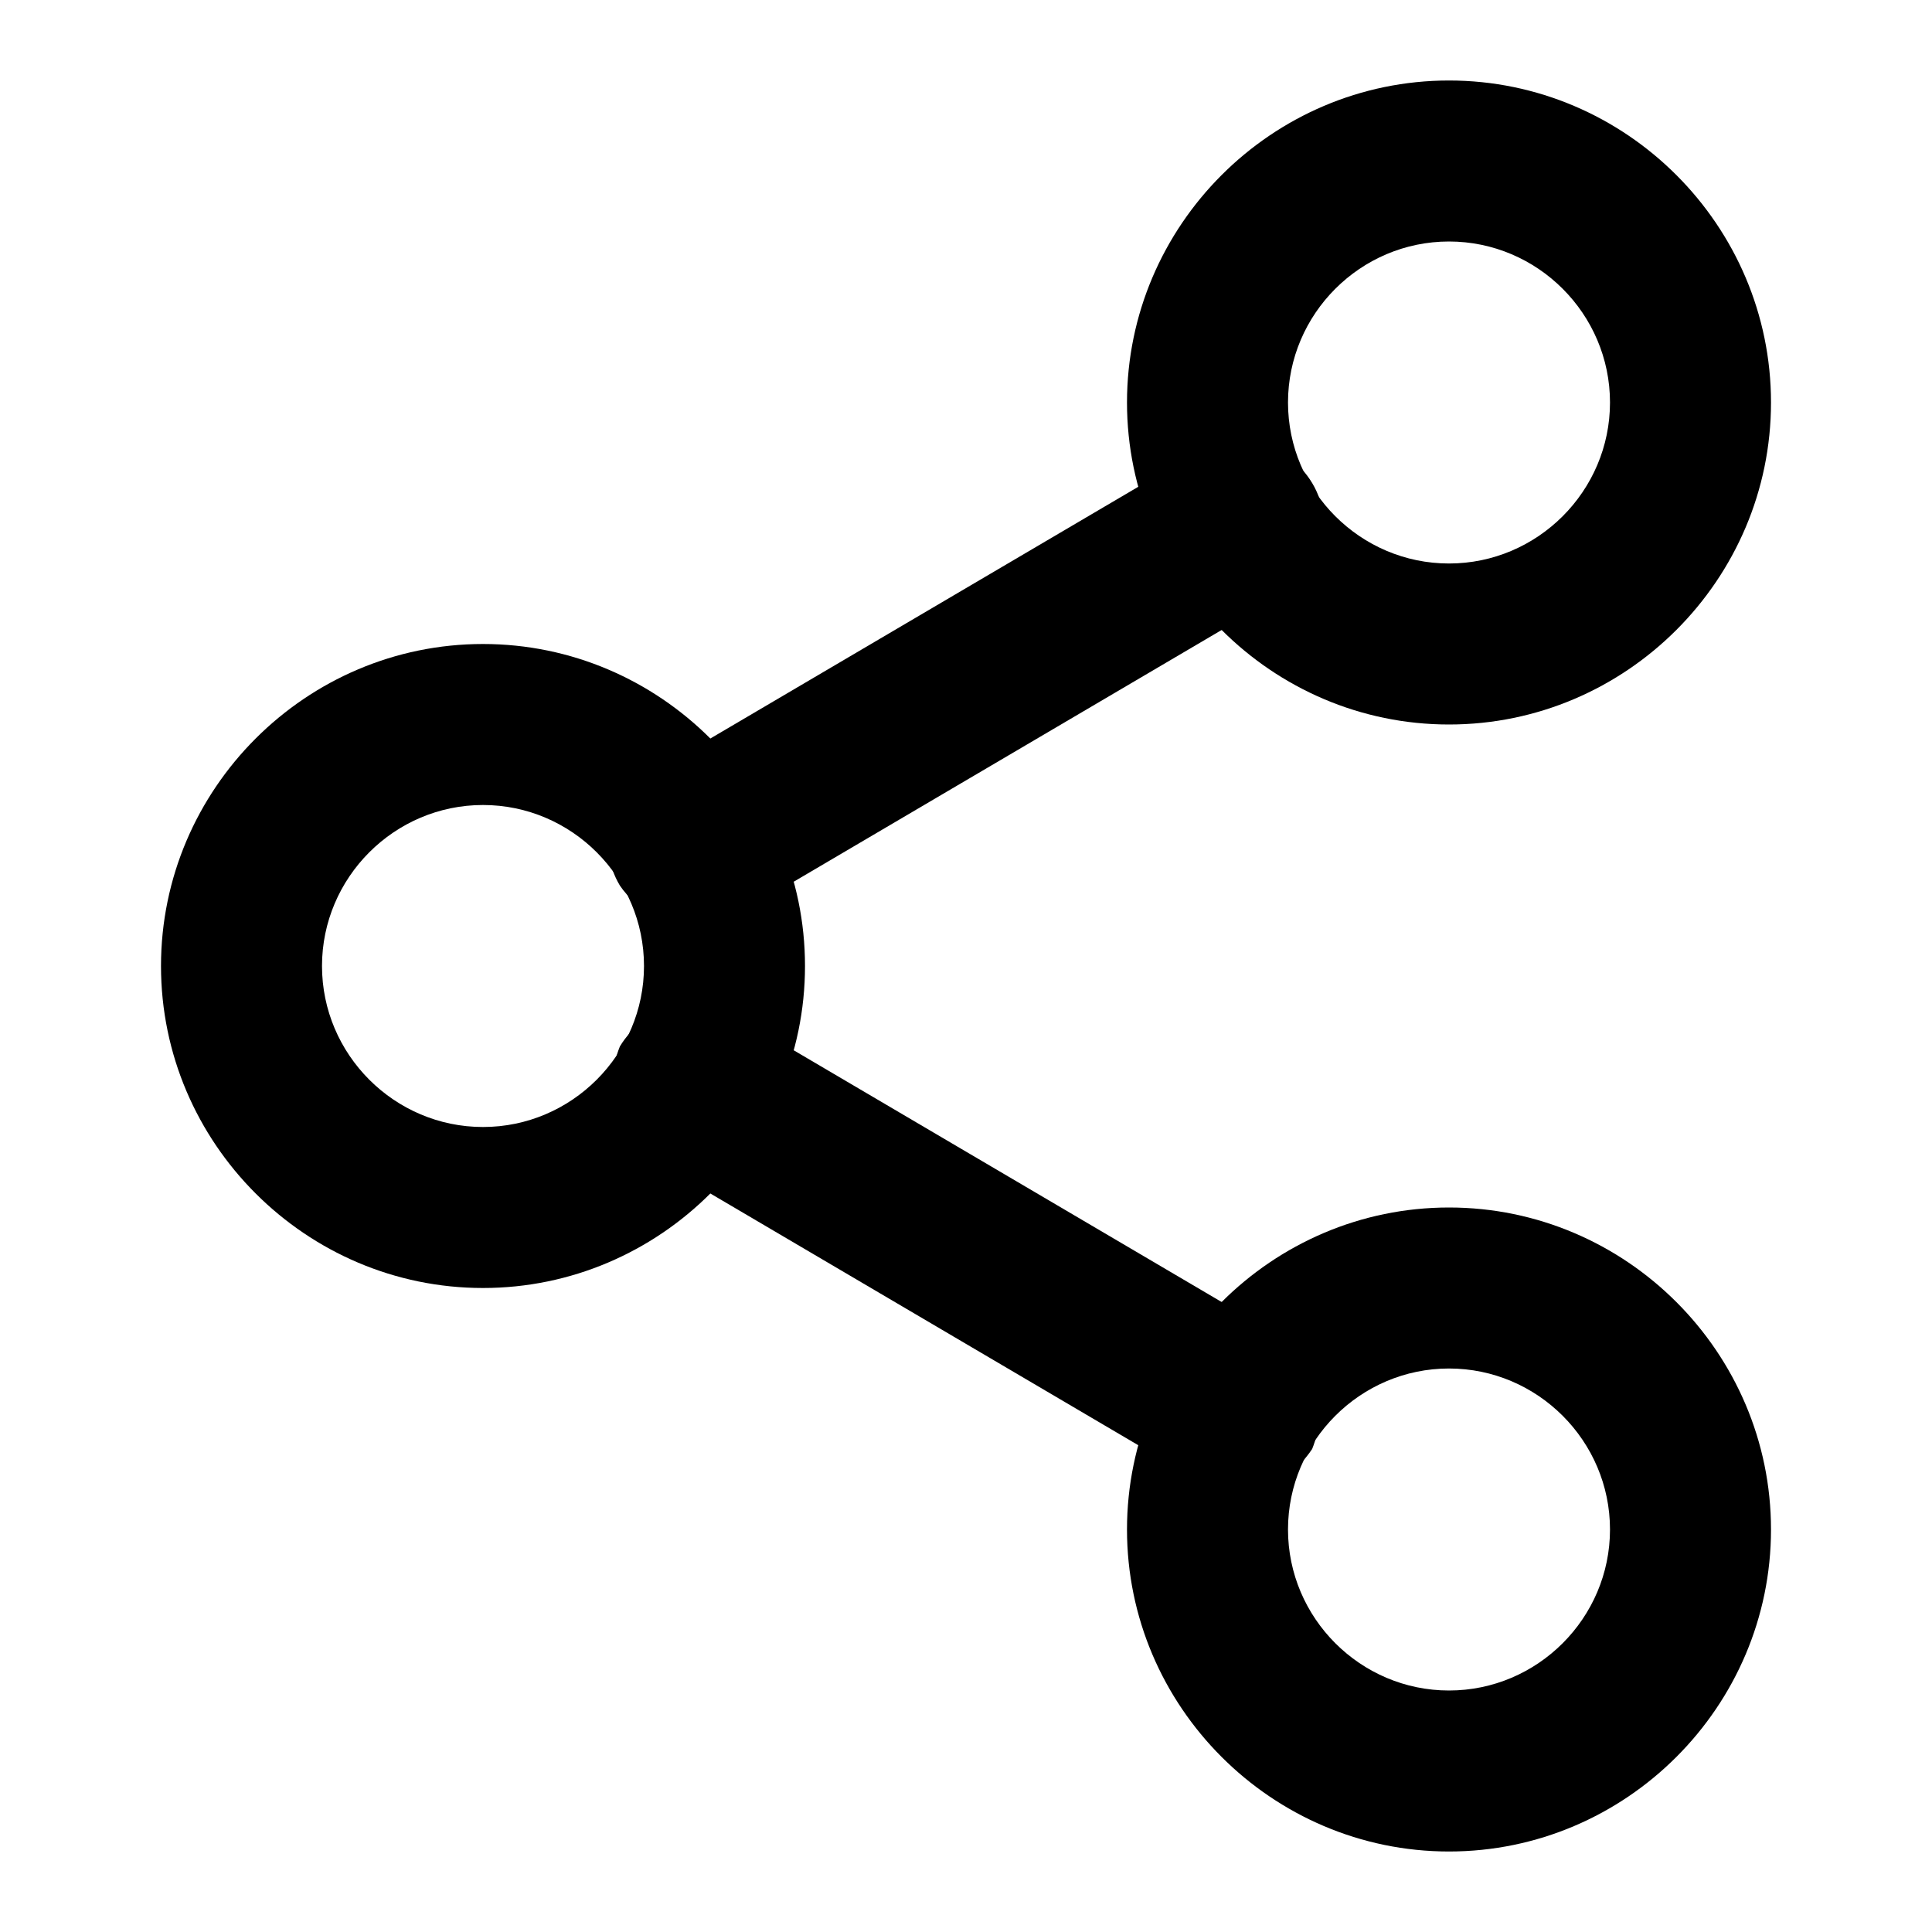
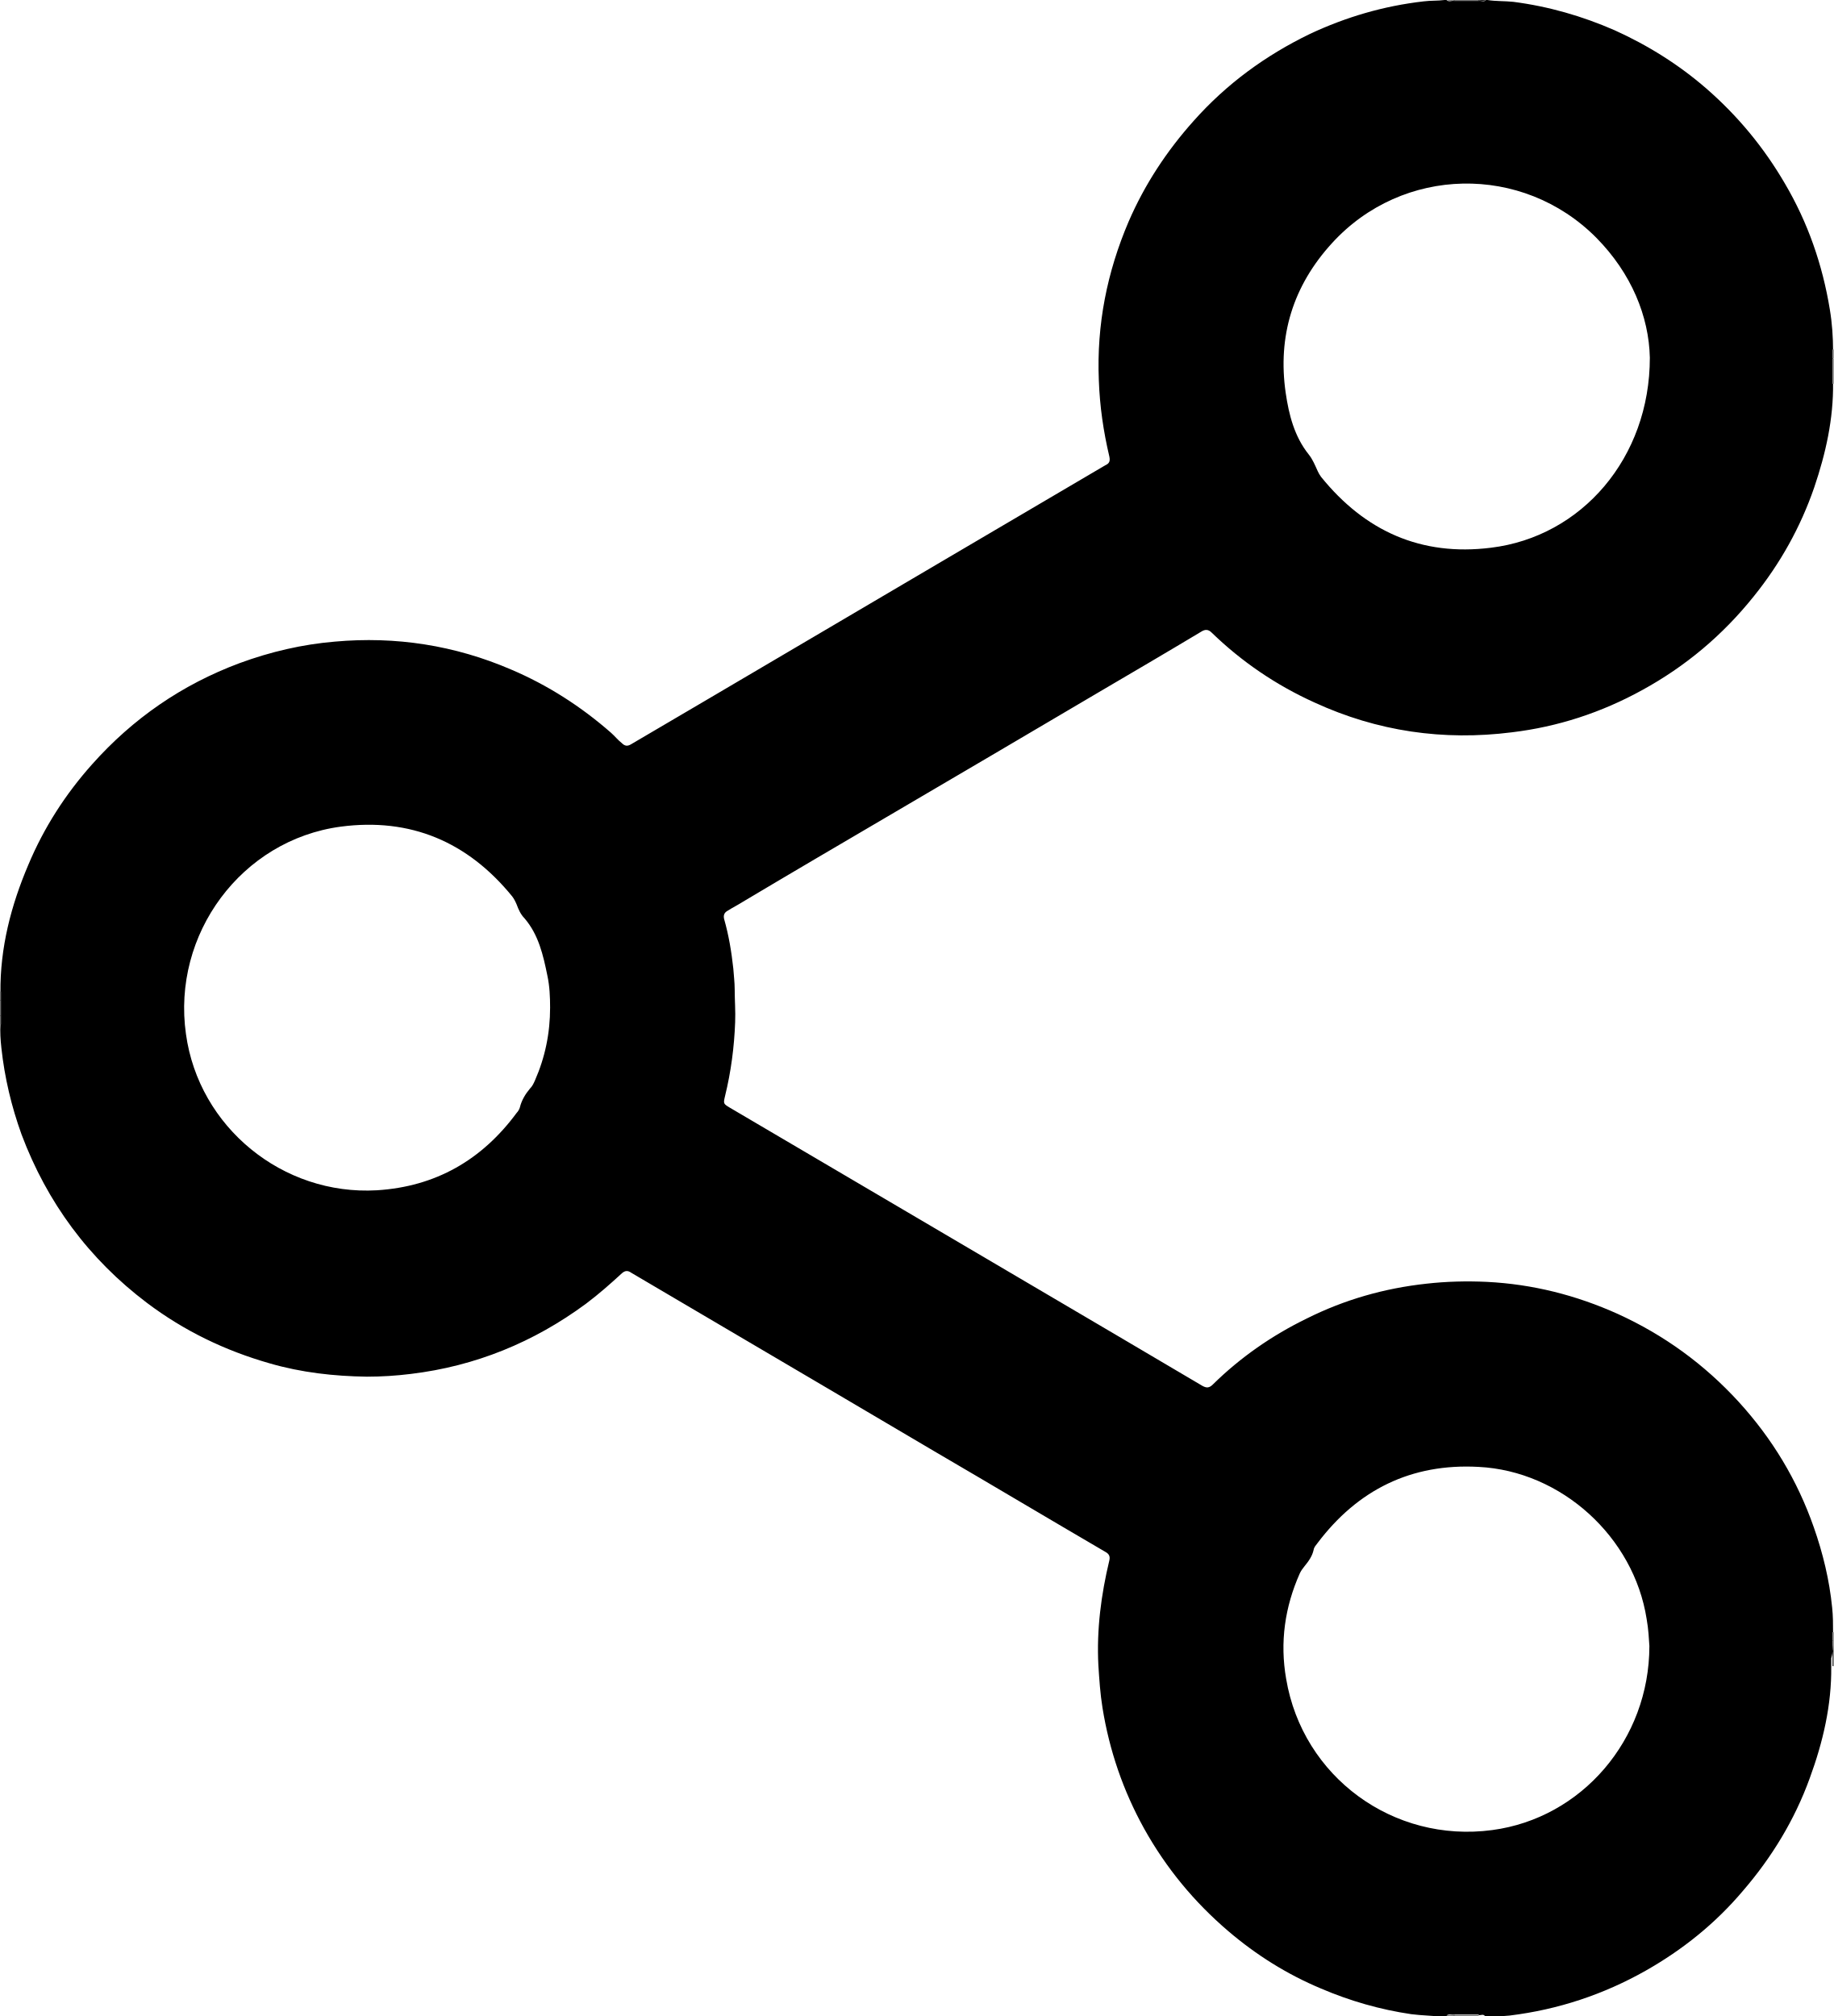
- <svg xmlns="http://www.w3.org/2000/svg" version="1.1" id="Layer_1" x="0px" y="0px" viewBox="0 0 24 24" style="enable-background:new 0 0 24 24;" xml:space="preserve">
-   <g>
-     <path d="M18,9c-2.2,0-4-1.8-4-4s1.8-4,4-4s4,1.8,4,4S20.2,9,18,9z M18,3c-1.1,0-2,0.9-2,2s0.9,2,2,2s2-0.9,2-2S19.1,3,18,3z" />
-   </g>
-   <g>
-     <path d="M6,16c-2.2,0-4-1.8-4-4c0-2.2,1.8-4,4-4s4,1.8,4,4C10,14.2,8.2,16,6,16z M6,10c-1.1,0-2,0.9-2,2c0,1.1,0.9,2,2,2s2-0.9,2-2   C8,10.9,7.1,10,6,10z" />
-   </g>
-   <g>
-     <path d="M18,23c-2.2,0-4-1.8-4-4s1.8-4,4-4s4,1.8,4,4S20.2,23,18,23z M18,17c-1.1,0-2,0.9-2,2s0.9,2,2,2s2-0.9,2-2S19.1,17,18,17z" />
-   </g>
-   <g>
-     <path d="M15.4,18.5c-0.2,0-0.3,0-0.5-0.1l-6.8-4c-0.5-0.3-0.6-0.9-0.4-1.4c0.3-0.5,0.9-0.6,1.4-0.4l6.8,4c0.5,0.3,0.6,0.9,0.4,1.4   C16.1,18.3,15.8,18.5,15.4,18.5z" />
-   </g>
-   <g>
-     <path d="M8.6,11.5c-0.3,0-0.7-0.2-0.9-0.5c-0.3-0.5-0.1-1.1,0.4-1.4l6.8-4C15.4,5.4,16,5.5,16.3,6c0.3,0.5,0.1,1.1-0.4,1.4l-6.8,4   C8.9,11.4,8.8,11.5,8.6,11.5z" />
-   </g>
+ <svg xmlns="http://www.w3.org/2000/svg" version="1.1" id="Layer_1" x="0px" y="0px" viewBox="0 0 400.3 440.2" style="enable-background:new 0 0 400.3 440.2;" xml:space="preserve">
+   <path d="M400.2,358.4c0-0.6,0-1.2,0-1.8c0-1.9,0-3.8-0.2-5.6c-0.6-6-2-11.8-4-17.5c-3.6-10.3-9.1-19.4-16.4-27.4  c-7.5-8.2-16.3-14.6-26.4-19.2c-9.1-4.1-18.6-6.5-28.6-7c-4.4-0.2-8.8-0.1-13.2,0.4c-9.2,1-17.9,3.5-26.1,7.6  c-7.6,3.7-14.5,8.5-20.5,14.4c-0.8,0.8-1.4,0.8-2.3,0.3c-6.1-3.6-12.2-7.2-18.3-10.8c-14.5-8.5-29-17.1-43.5-25.6  c-13.8-8.1-27.5-16.2-41.3-24.3c-1.5-0.9-1.5-0.9-1.1-2.6c1.3-5.3,2-10.7,2.2-16.1c0.1-2.4-0.1-4.8-0.1-7.2c0-1.5-0.2-3-0.3-4.5  c-0.4-3.7-1-7.3-2-10.8c-0.2-0.8,0-1.4,0.7-1.8c1.1-0.7,2.3-1.3,3.4-2c10.4-6.2,20.8-12.3,31.2-18.4c15.5-9.1,31-18.2,46.4-27.3  c7.5-4.4,15-8.8,22.5-13.3c0.8-0.5,1.5-0.5,2.2,0.2c6.6,6.4,14.1,11.5,22.5,15.3c13.7,6.3,28.1,8.4,43.1,6.5  c10-1.2,19.5-4.3,28.4-9.2c9.5-5.2,17.6-12,24.4-20.5c5.8-7.2,10.2-15.1,13.2-23.8c2.5-7.4,4.2-14.9,4.1-22.8c0-0.6,0-1.2,0-1.8  c0-1.1,0-2.3,0-3.4c0-0.6,0-1.2,0-1.8c0-3-0.2-6-0.7-9c-1.6-9.8-4.8-19-9.8-27.5c-4.6-7.9-10.3-14.8-17.2-20.8  c-6-5.2-12.7-9.4-20-12.7c-7.1-3.1-14.4-5.2-22.1-6.2c-1.9-0.2-3.8-0.1-5.7-0.4c-0.1,0-0.2,0-0.2,0c-0.6,0.3-1.2,0.1-1.8,0.1  c-1.7,0-3.3,0-5,0c-0.6-0.1-1.2,0.1-1.8-0.1c-0.2,0-0.3,0-0.5,0c-1.5,0.2-3.1,0.1-4.6,0.3c-8.7,1-16.9,3.4-24.8,7.1  c-9.7,4.7-18.2,10.9-25.4,19c-5.9,6.6-10.7,13.9-14.2,22c-4.7,11-7,22.5-6.5,34.6c0.2,5.7,1,11.2,2.3,16.7c0.2,1,0,1.5-0.9,1.9  c-11.9,7-23.8,14-35.7,21c-17.3,10.2-34.5,20.3-51.8,30.5c-5.3,3.1-10.7,6.3-16,9.4c-0.8,0.5-1.4,0.4-2-0.2  c-0.9-0.7-1.6-1.6-2.4-2.3c-6.5-5.7-13.8-10.4-21.8-13.8c-12.3-5.3-25.2-7.3-38.5-6.1c-7.1,0.6-14,2.2-20.8,4.7  c-12.6,4.7-23.3,12.1-32.2,22.1c-5.8,6.5-10.5,13.8-13.9,21.9c-3.8,8.9-6.2,18.2-6.1,27.9c0,0.6,0,1.2,0,1.8c0,1.1,0,2.1,0,3.2  c0,0.6,0,1.2,0,1.8c-0.1,1.8,0,3.5,0.2,5.3c0.7,6.5,2.2,12.8,4.4,18.9c5.6,14.9,14.7,27.2,27.4,36.8c8.1,6.1,17,10.4,26.8,13.2  c6.9,2,14,2.8,21.2,2.9c3.2,0,6.4-0.2,9.6-0.6c14.1-1.7,26.8-6.9,38.2-15.3c2.8-2.1,5.4-4.4,7.9-6.7c0.7-0.6,1.3-0.6,2-0.1  c14.3,8.4,28.5,16.8,42.8,25.2c7.8,4.6,15.6,9.2,23.4,13.8c12.5,7.3,24.9,14.7,37.4,22c0.7,0.4,1,0.9,0.8,1.8  c-1.8,7.5-2.8,15.1-2.4,22.9c0.2,3.1,0.4,6.2,0.9,9.3c1.5,9.3,4.5,18.1,9.1,26.4c4.8,8.6,10.9,16,18.4,22.4  c6.1,5.2,12.8,9.4,20.2,12.5c6.3,2.7,12.9,4.6,19.7,5.6c2.3,0.3,4.6,0.3,6.9,0.6c0.2,0,0.5,0,0.7,0c0.6-0.3,1.2-0.1,1.8-0.1  c1.6,0,3.3,0,4.9,0c0.5,0.1,1.1-0.1,1.6,0.1c0.2,0,0.3,0,0.5,0c1.7-0.2,3.4-0.1,5.1-0.3c10.6-1.3,20.5-4.6,29.7-9.8  c8.1-4.6,15.2-10.3,21.2-17.4c6.3-7.3,11.3-15.5,14.6-24.6c2.9-7.9,4.8-16,4.7-24.4c0-0.6,0-1.2,0-1.8  C400.2,360.7,400.2,359.5,400.2,358.4z M290.8,53.1c15.4-16.9,41.6-17.4,57.7-1.2c7.7,7.8,11.5,17.2,11.7,26.2  c0,21.9-14.9,39.1-34.7,41.5c-15.2,1.9-27.5-3.6-37.1-15.5c-0.3-0.4-0.5-0.8-0.7-1.2c-0.6-1.3-1.1-2.6-2-3.7  c-3.1-3.9-4.3-8.6-5-13.4C278.9,73.4,282.3,62.4,290.8,53.1z M116.8,235.9c-0.3,0.7-0.6,1.3-1.1,1.8c-1,1.2-1.8,2.5-2.2,4.1  c-0.1,0.4-0.4,0.9-0.7,1.2c-7.6,10.3-17.7,16.1-30.5,16.9c-20.6,1.2-38.9-13.8-41.7-34.1c-3.1-21.8,12.1-42.4,33.8-45.3  c15.2-2,27.7,3.3,37.4,15.2c0.4,0.5,0.7,1.1,1,1.8c0.4,1.1,0.9,2.2,1.7,3c3.1,3.6,4.1,8.1,5,12.5c0.5,2.3,0.6,4.7,0.6,7  C120.1,225.6,119,230.9,116.8,235.9z M325.8,399.6c-21.6,2.9-41.4-11.6-45-33c-1.4-8-0.3-15.7,3-23.1c0.3-0.6,0.6-1,1-1.5  c0.9-1.1,1.7-2.2,2-3.6c0.1-0.6,0.5-1,0.8-1.4c8.8-11.7,20.5-17.5,35.2-16.7c18.1,0.9,33.9,15.3,36.7,33.2c0.4,2.2,0.5,4.4,0.6,5.9  C360.1,379.9,345.3,397,325.8,399.6z M317.5,439.9c1.8,0,3.5,0,5.3,0c0.1,0.1,0.1,0.1,0.1,0.1c0,0-0.1,0.1-0.1,0.1  c-1.8,0-3.5,0-5.3,0C317.4,440.1,317.4,440.1,317.5,439.9C317.5,440,317.5,439.9,317.5,439.9z M322.8,0.2c-1.8,0-3.5,0-5.3,0  c-0.1-0.1-0.1-0.1-0.1-0.1c0,0,0.1-0.1,0.1-0.1c1.8,0,3.5,0,5.3,0C322.9,0,322.9,0.1,322.8,0.2C322.9,0.2,322.8,0.2,322.8,0.2z   M400.1,81.9c0-1.2,0-2.4,0-3.6c0.1-0.1,0.1-0.1,0.2,0c0,1.2,0,2.4,0,3.6C400.3,81.9,400.2,81.9,400.1,81.9z M400.1,361.9  c0-1.2,0-2.4,0-3.6c0.1-0.1,0.1-0.1,0.2,0c0,1.2,0,2.4,0,3.6C400.3,362,400.2,362,400.1,361.9z M0.2,218.4c0,1.1,0,2.3,0,3.4  c-0.1,0.1-0.1,0.1-0.2,0c0-1.1,0-2.2,0-3.4C0.1,218.3,0.1,218.3,0.2,218.4z M400.1,361.9c0.1,0,0.1,0,0.2,0c0,0.6,0,1.3,0,1.9  c-0.1,0-0.1,0-0.2,0C400.1,363.2,400.1,362.6,400.1,361.9z M400.3,358.3L400.3,358.3l-0.2,0c0-0.6,0-1.3,0-1.9c0.1,0,0.1,0,0.2,0  C400.3,357,400.3,357.7,400.3,358.3z M0,221.8c0.1,0,0.1,0,0.2,0c0,0.6,0,1.3,0,1.9c0,0-0.1,0-0.1,0l-0.1,0C0,223,0,222.4,0,221.8z   M0.2,218.4L0.2,218.4l-0.2,0c0-0.6,0-1.3,0-1.9c0.1,0,0.1,0,0.2,0C0.2,217.1,0.2,217.7,0.2,218.4z M400.1,81.9c0.1,0,0.1,0,0.2,0  c0,0.6,0,1.3,0,1.9c-0.1,0-0.1,0-0.2,0C400.1,83.1,400.1,82.5,400.1,81.9z M400.3,78.2l-0.1,0l-0.1,0c0-0.6,0-1.3,0-1.9  c0.1,0,0.1,0,0.2,0C400.3,77,400.3,77.6,400.3,78.2z M322.8,0.2c0-0.1,0-0.1,0-0.2c0.6,0,1.1,0,1.7,0C324,0.5,323.4,0.1,322.8,0.2z   M317.5,439.9c0,0.1,0,0.1,0,0.2c-0.6,0-1.1,0-1.7,0C316.3,439.7,316.9,440,317.5,439.9z M317.5,0c0,0.1,0,0.1,0,0.2  c-0.6-0.1-1.2,0.3-1.7-0.2C316.4,0,317,0,317.5,0z M322.8,440.2c0-0.1,0-0.1,0-0.2c0.5,0.1,1-0.3,1.4,0.2  C323.8,440.2,323.3,440.2,322.8,440.2z" />
</svg>
